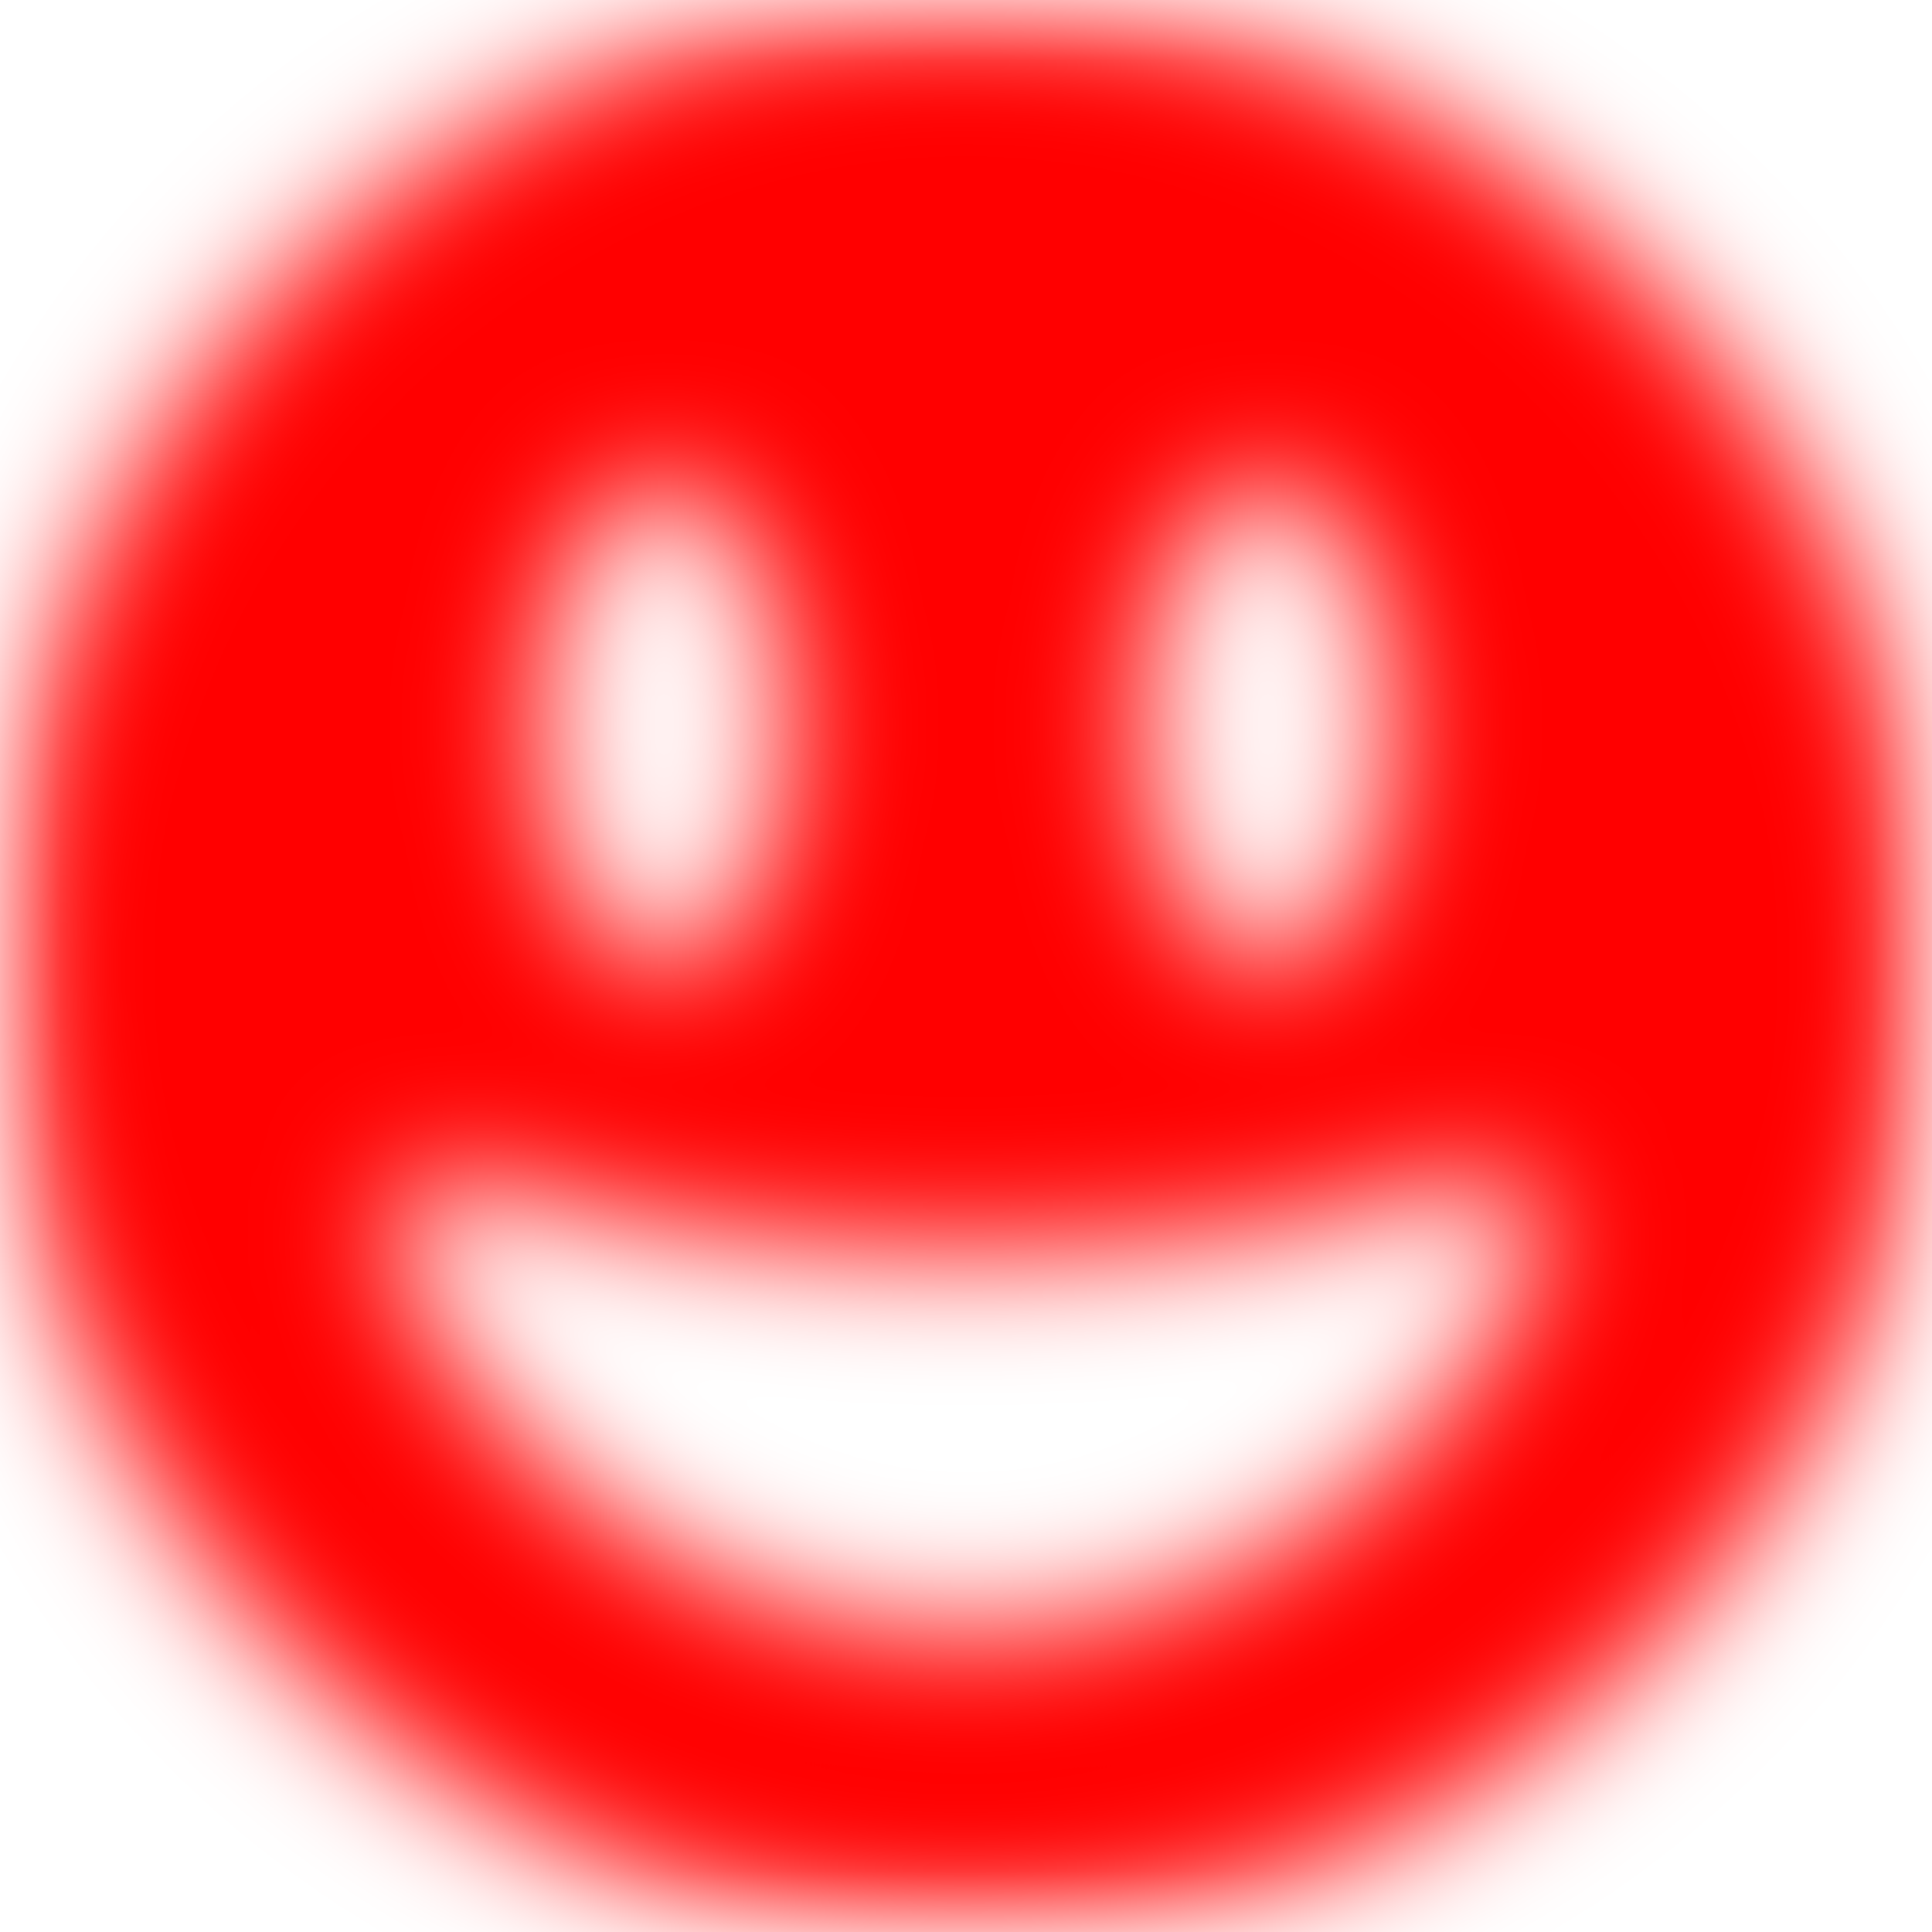
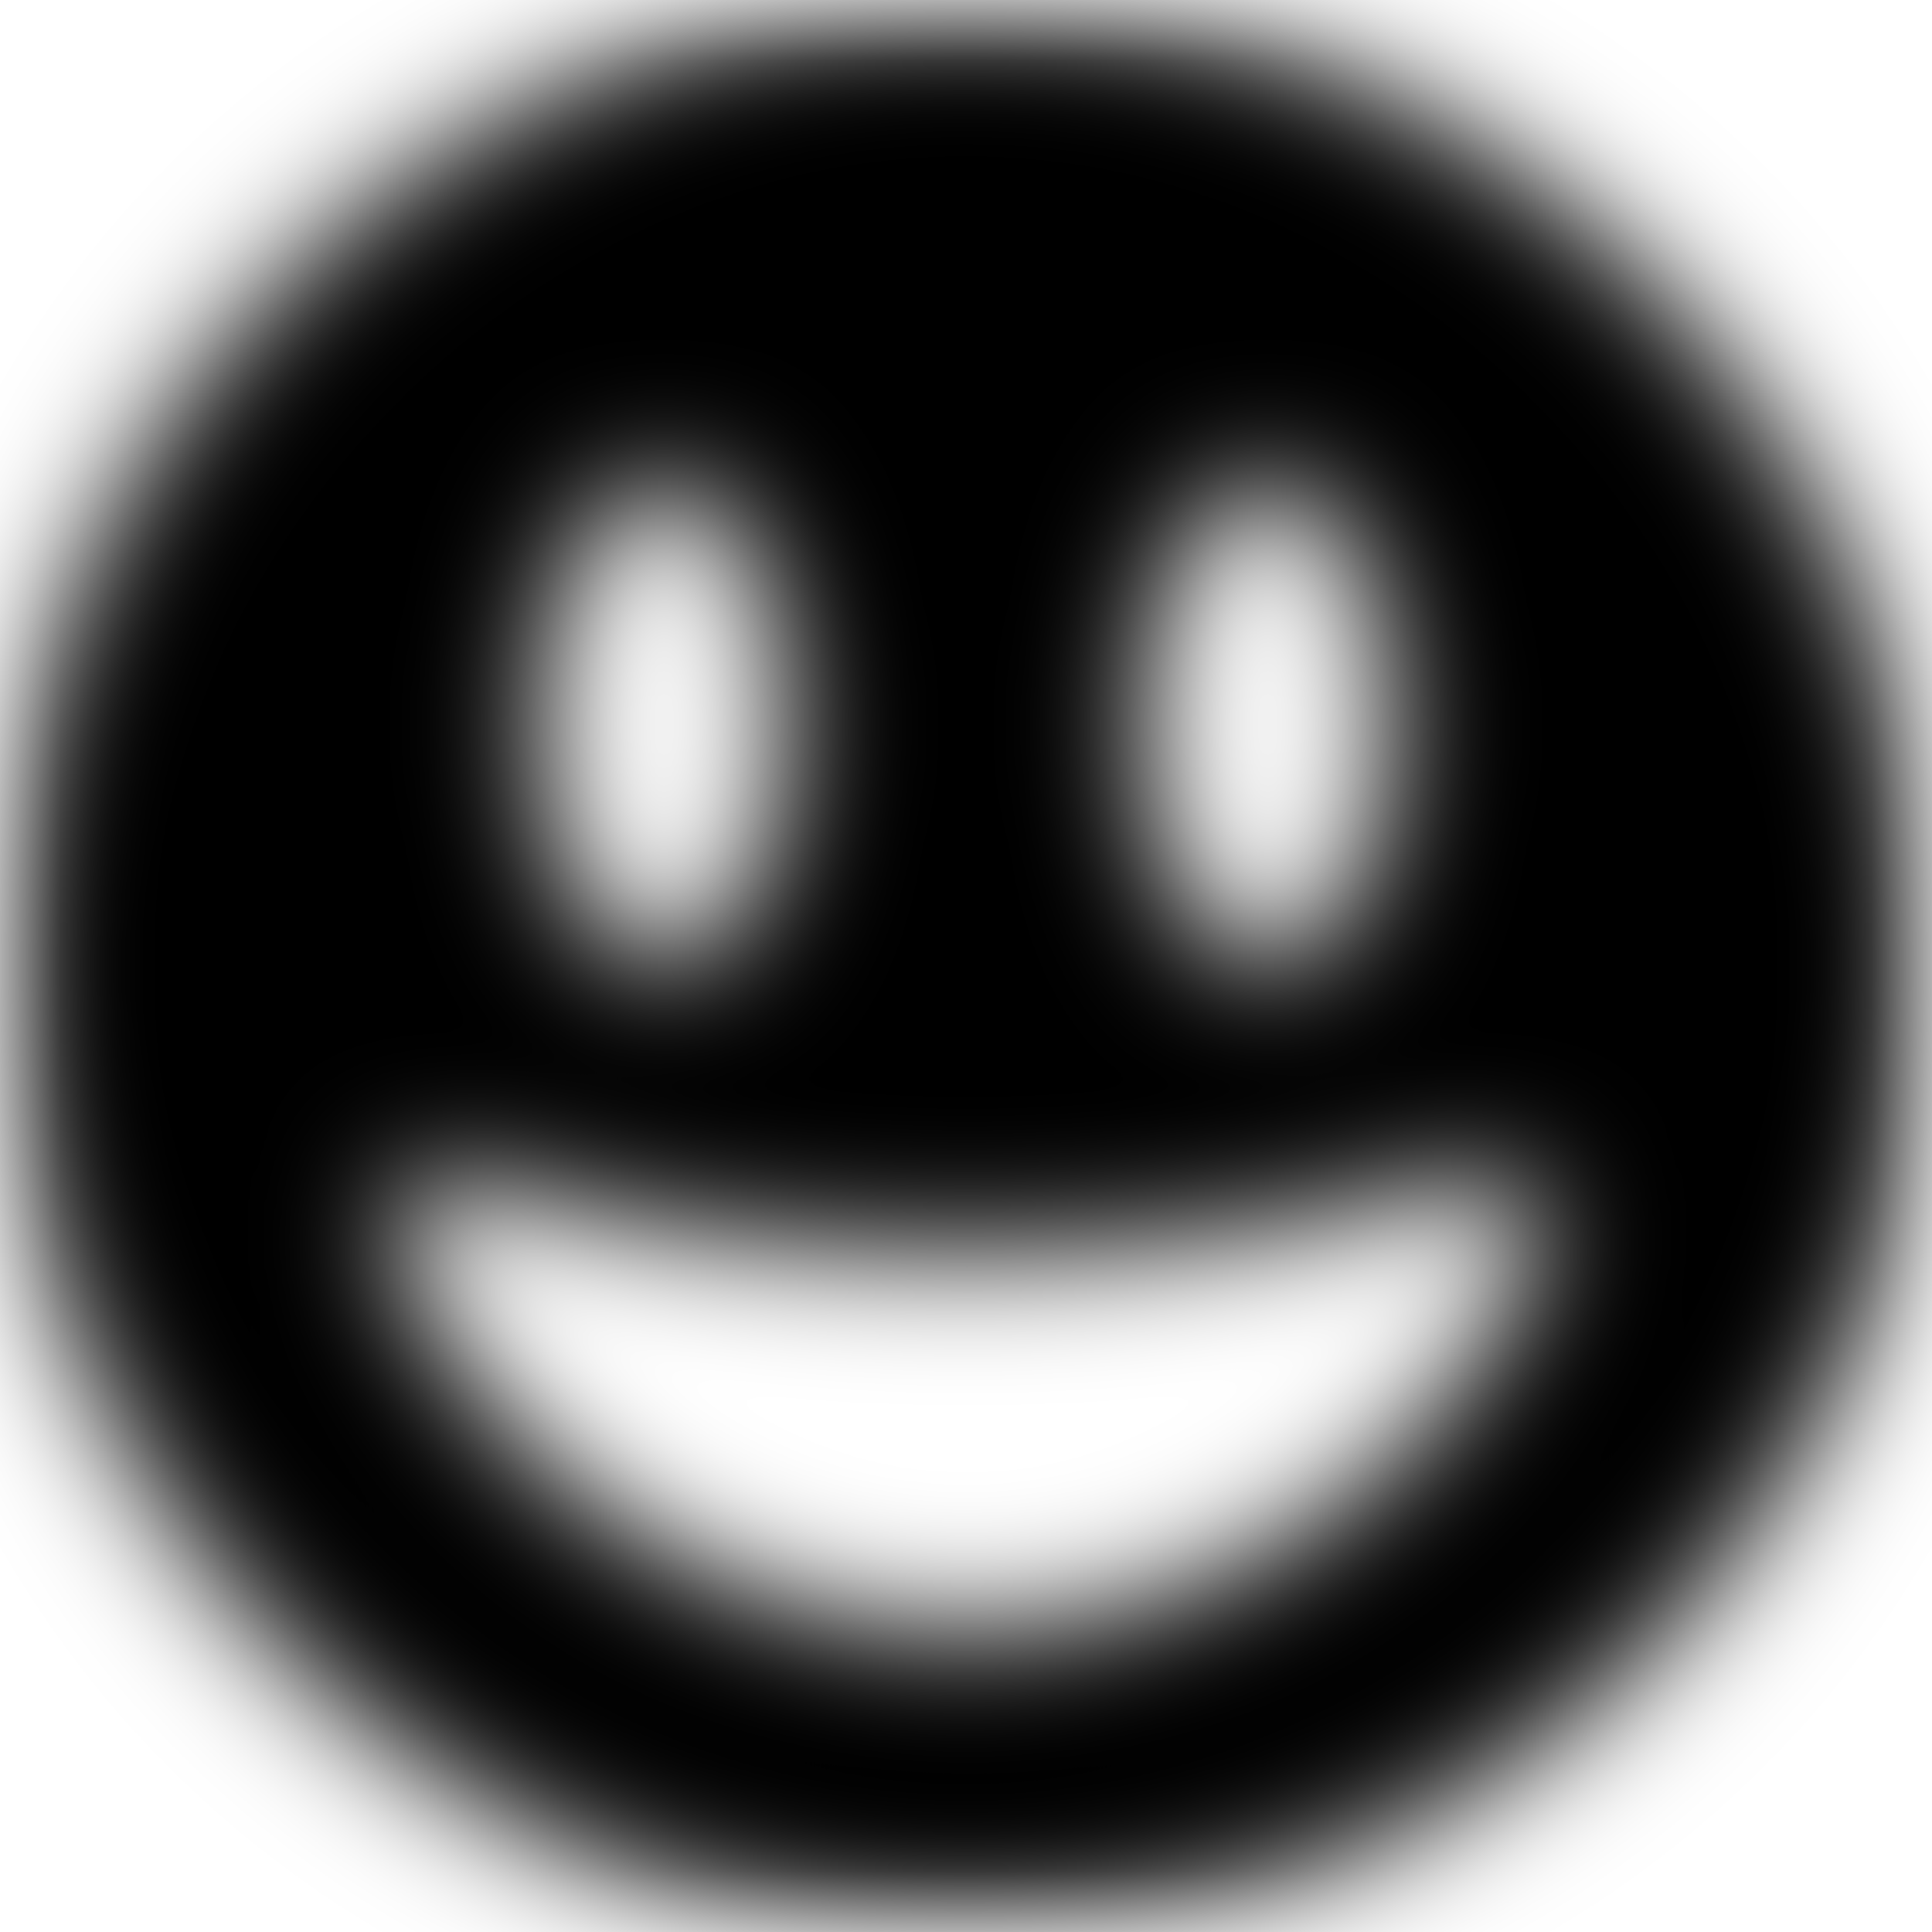
- <svg xmlns="http://www.w3.org/2000/svg" viewBox="0 0 512 512" fill="red" filter="url(#f1)" width="30px" height="30px">
+ <svg xmlns="http://www.w3.org/2000/svg" viewBox="0 0 512 512" fill="" filter="url(#f1)" width="30px" height="30px">
  <path d="M256 512A256 256 0 1 0 256 0a256 256 0 1 0 0 512zM388.1 312.8c12.3-3.8 24.3 6.9 19.3 18.7C382.4 390.6 324.2 432 256.3 432s-126.2-41.4-151.1-100.5c-5-11.8 7-22.5 19.3-18.7c39.7 12.2 84.5 19 131.8 19s92.1-6.8 131.8-19zM208 192c0 35.3-14.3 64-32 64s-32-28.7-32-64s14.3-64 32-64s32 28.7 32 64zm128 64c-17.7 0-32-28.7-32-64s14.3-64 32-64s32 28.7 32 64s-14.3 64-32 64z" />
  <filter id="f1">
    <feGaussianBlur stdDeviation="1" />
  </filter>
</svg>
